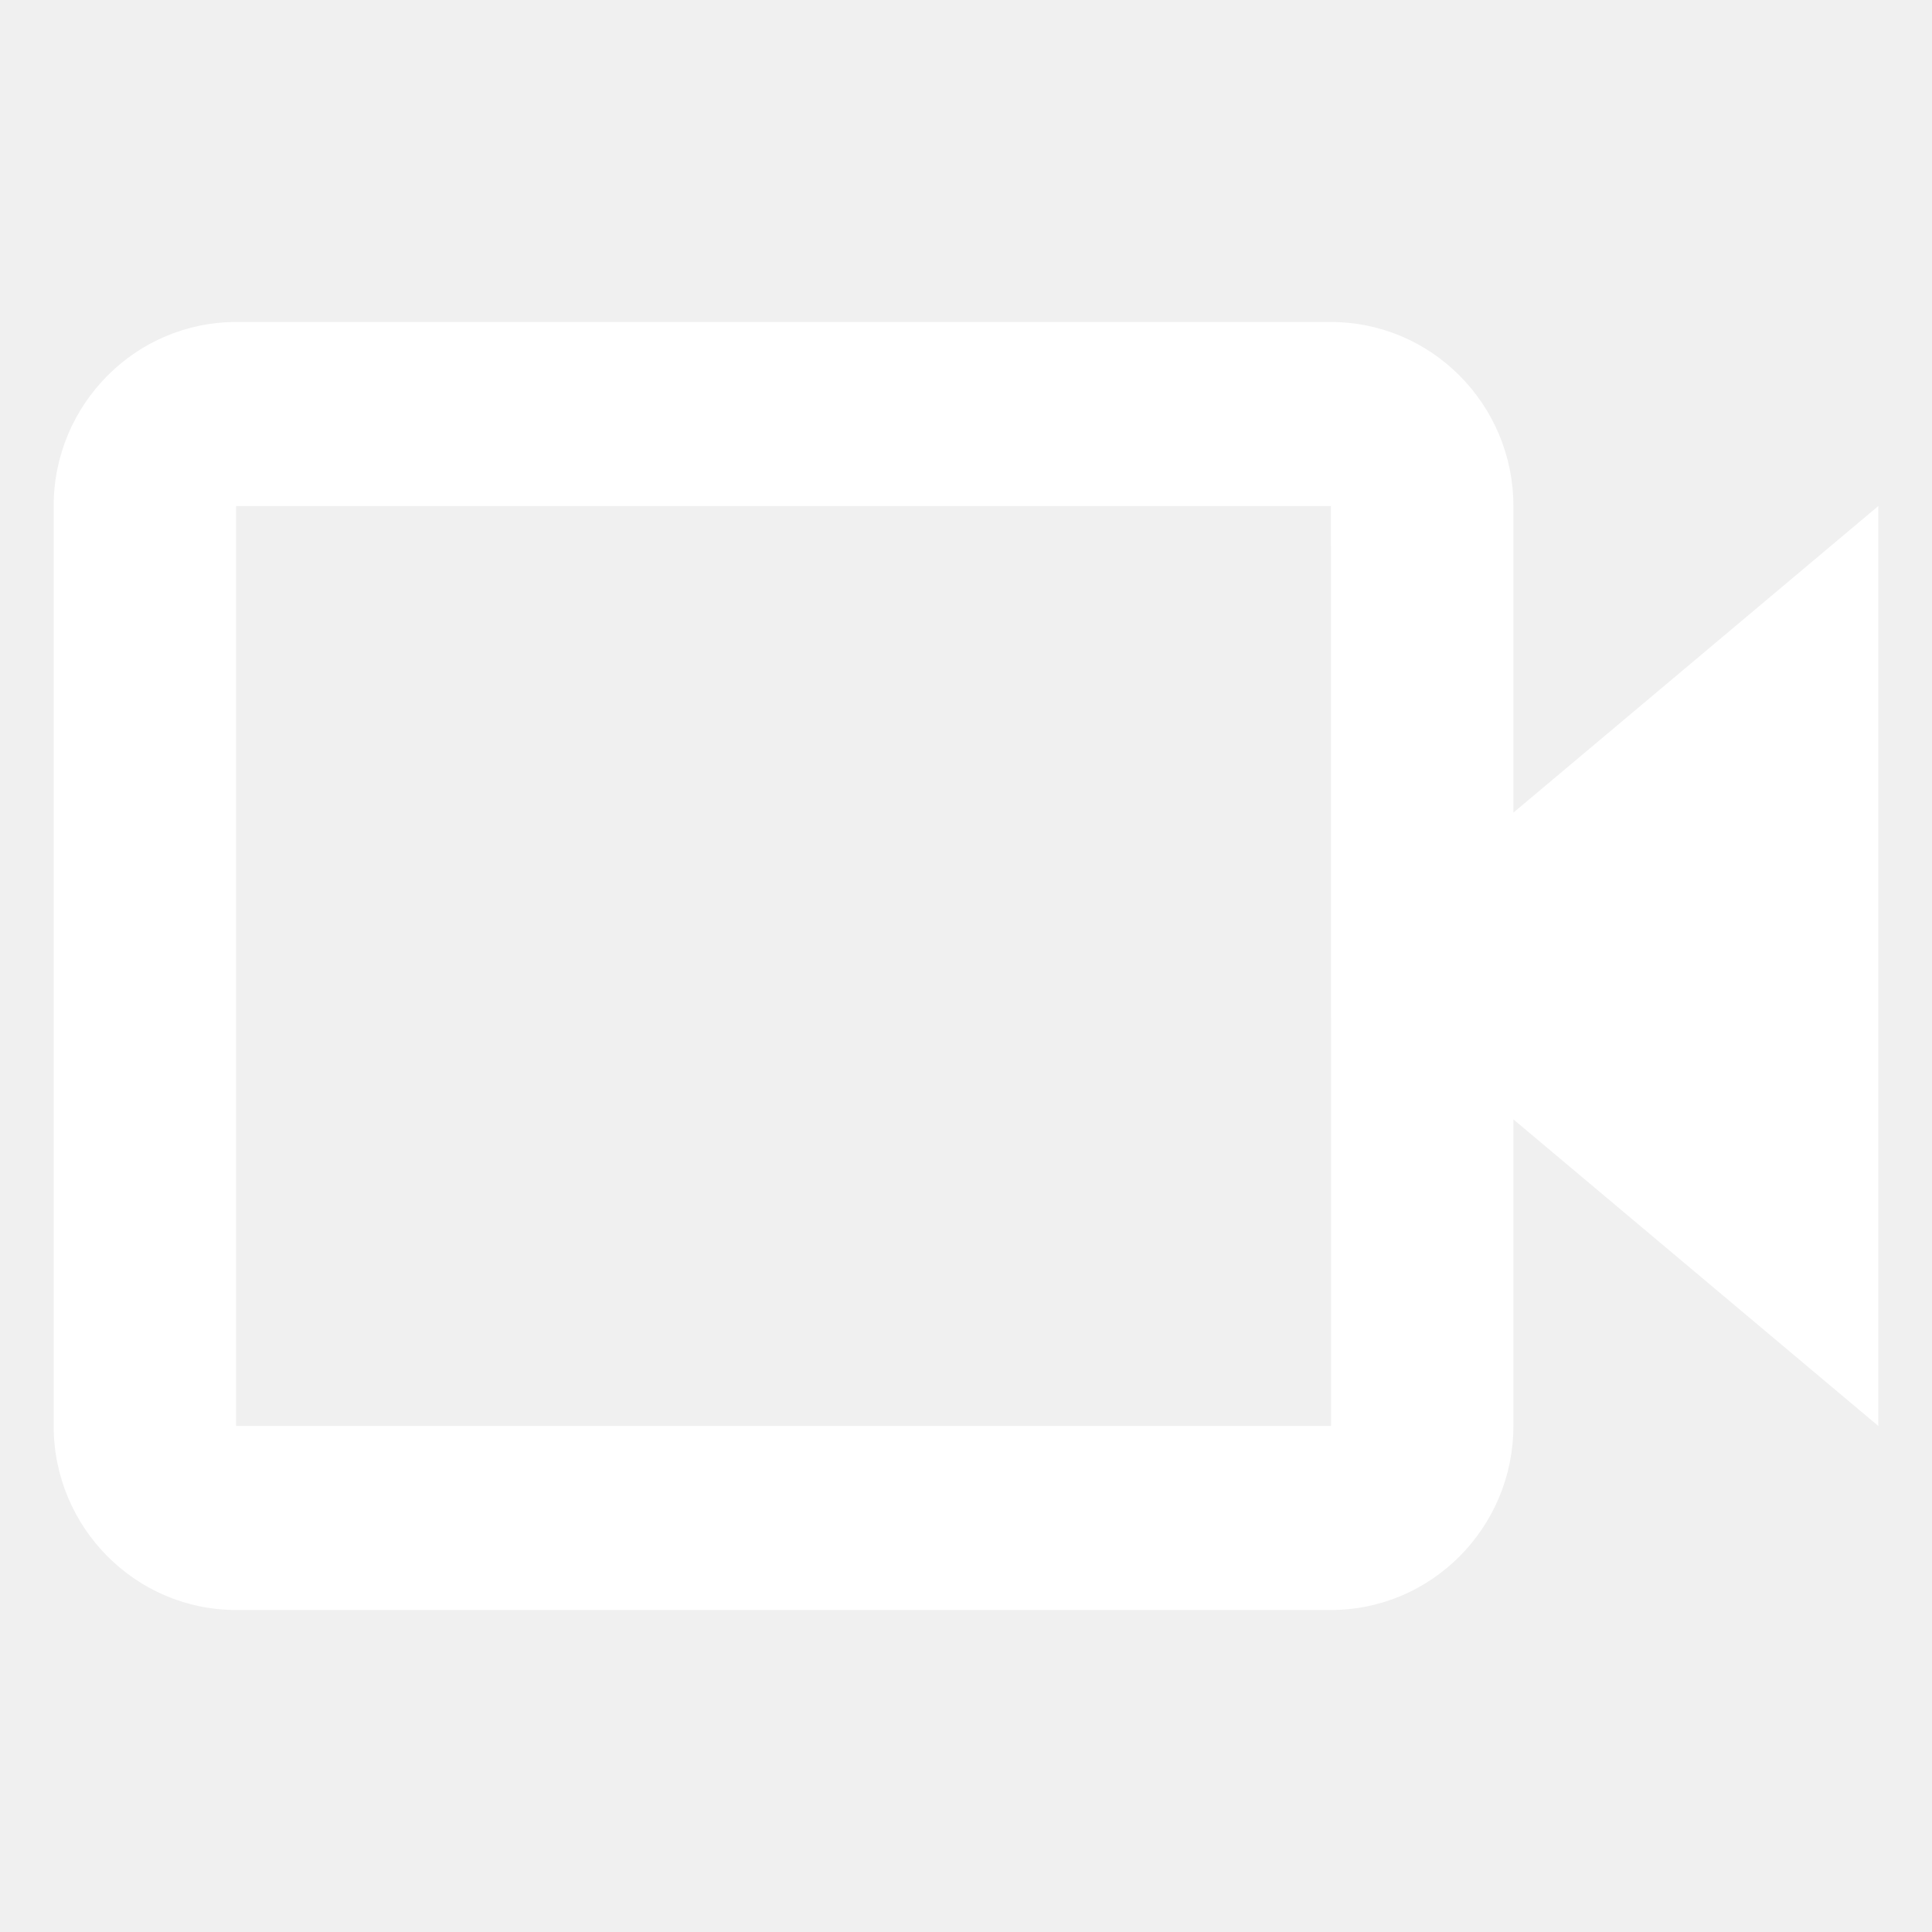
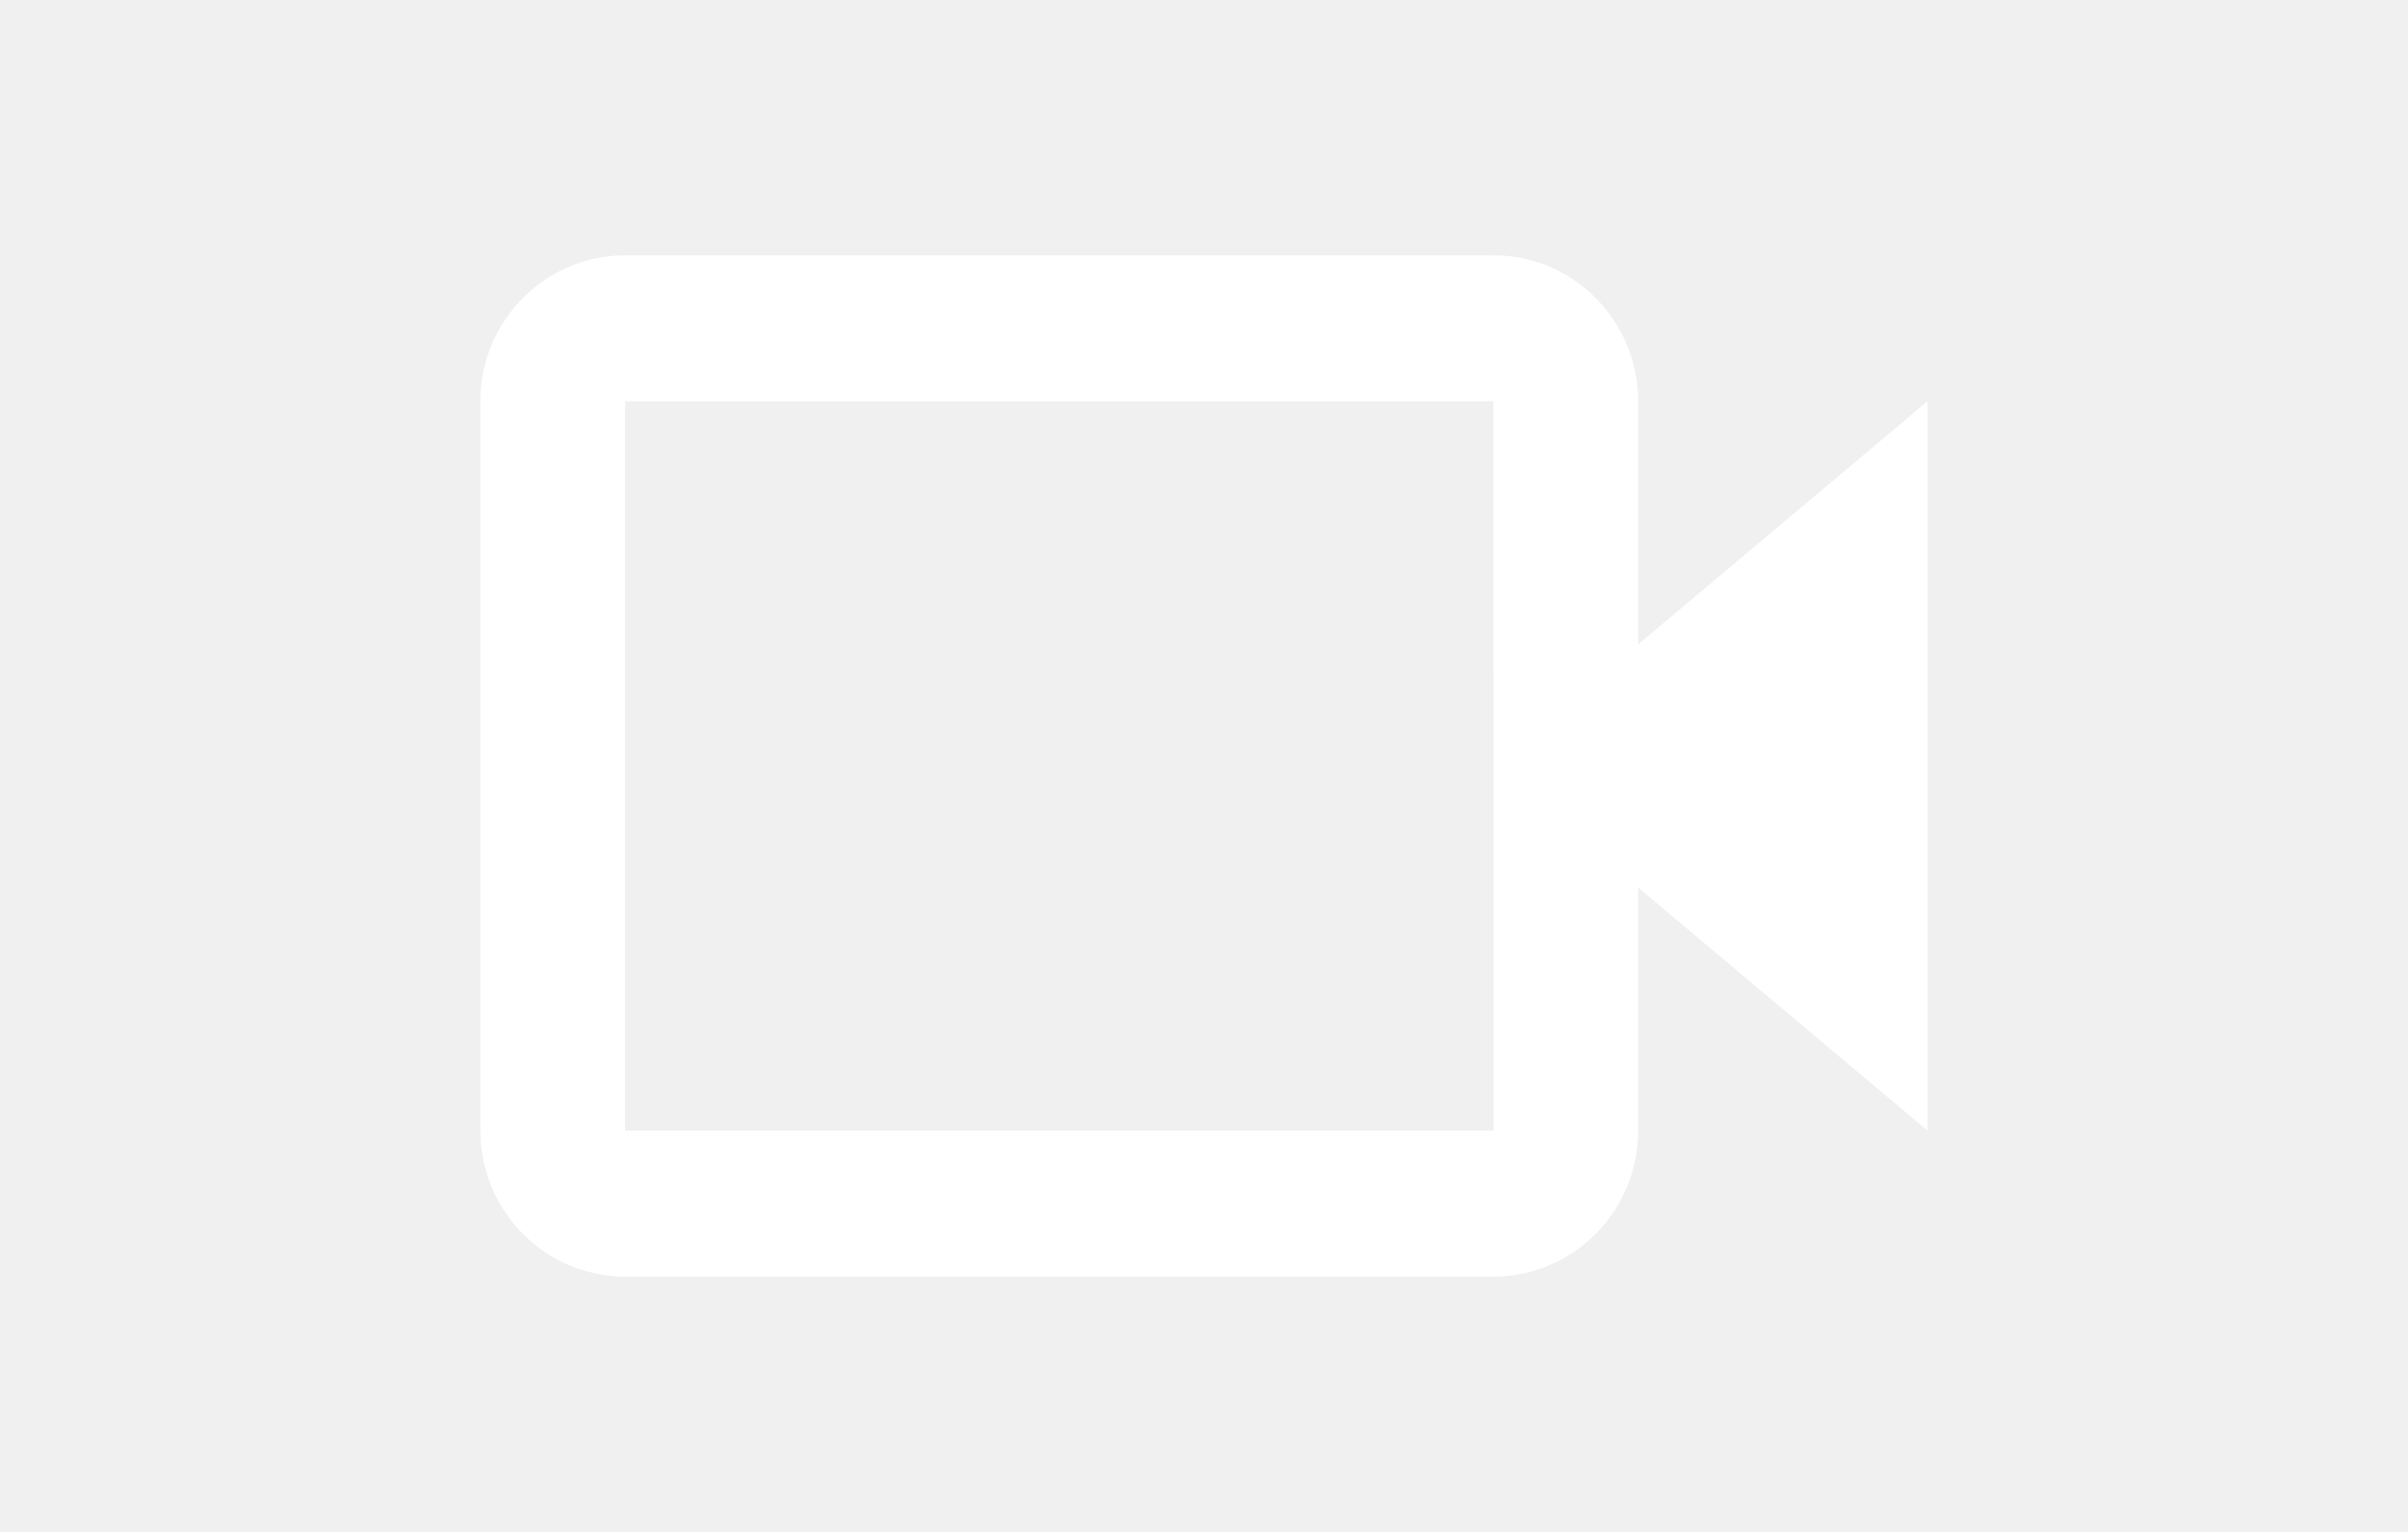
- <svg xmlns="http://www.w3.org/2000/svg" width="35" height="35" viewBox="0 0 36 36" fill="none">
+ <svg xmlns="http://www.w3.org/2000/svg" width="55" height="35" viewBox="0 0 36 36" fill="none">
  <path d="M28.2 9.429C28.2 7.538 26.675 6 24.8 6H4.4C2.525 6 1 7.538 1 9.429V26.571C1 28.462 2.525 30 4.4 30H24.8C26.675 30 28.2 28.462 28.2 26.571V20.858L35 26.571V9.429L28.2 15.142V9.429ZM24.803 26.571H4.4V9.429H24.8L24.802 17.998L24.8 18L24.802 18.002L24.803 26.571Z" fill="white" />
</svg>
